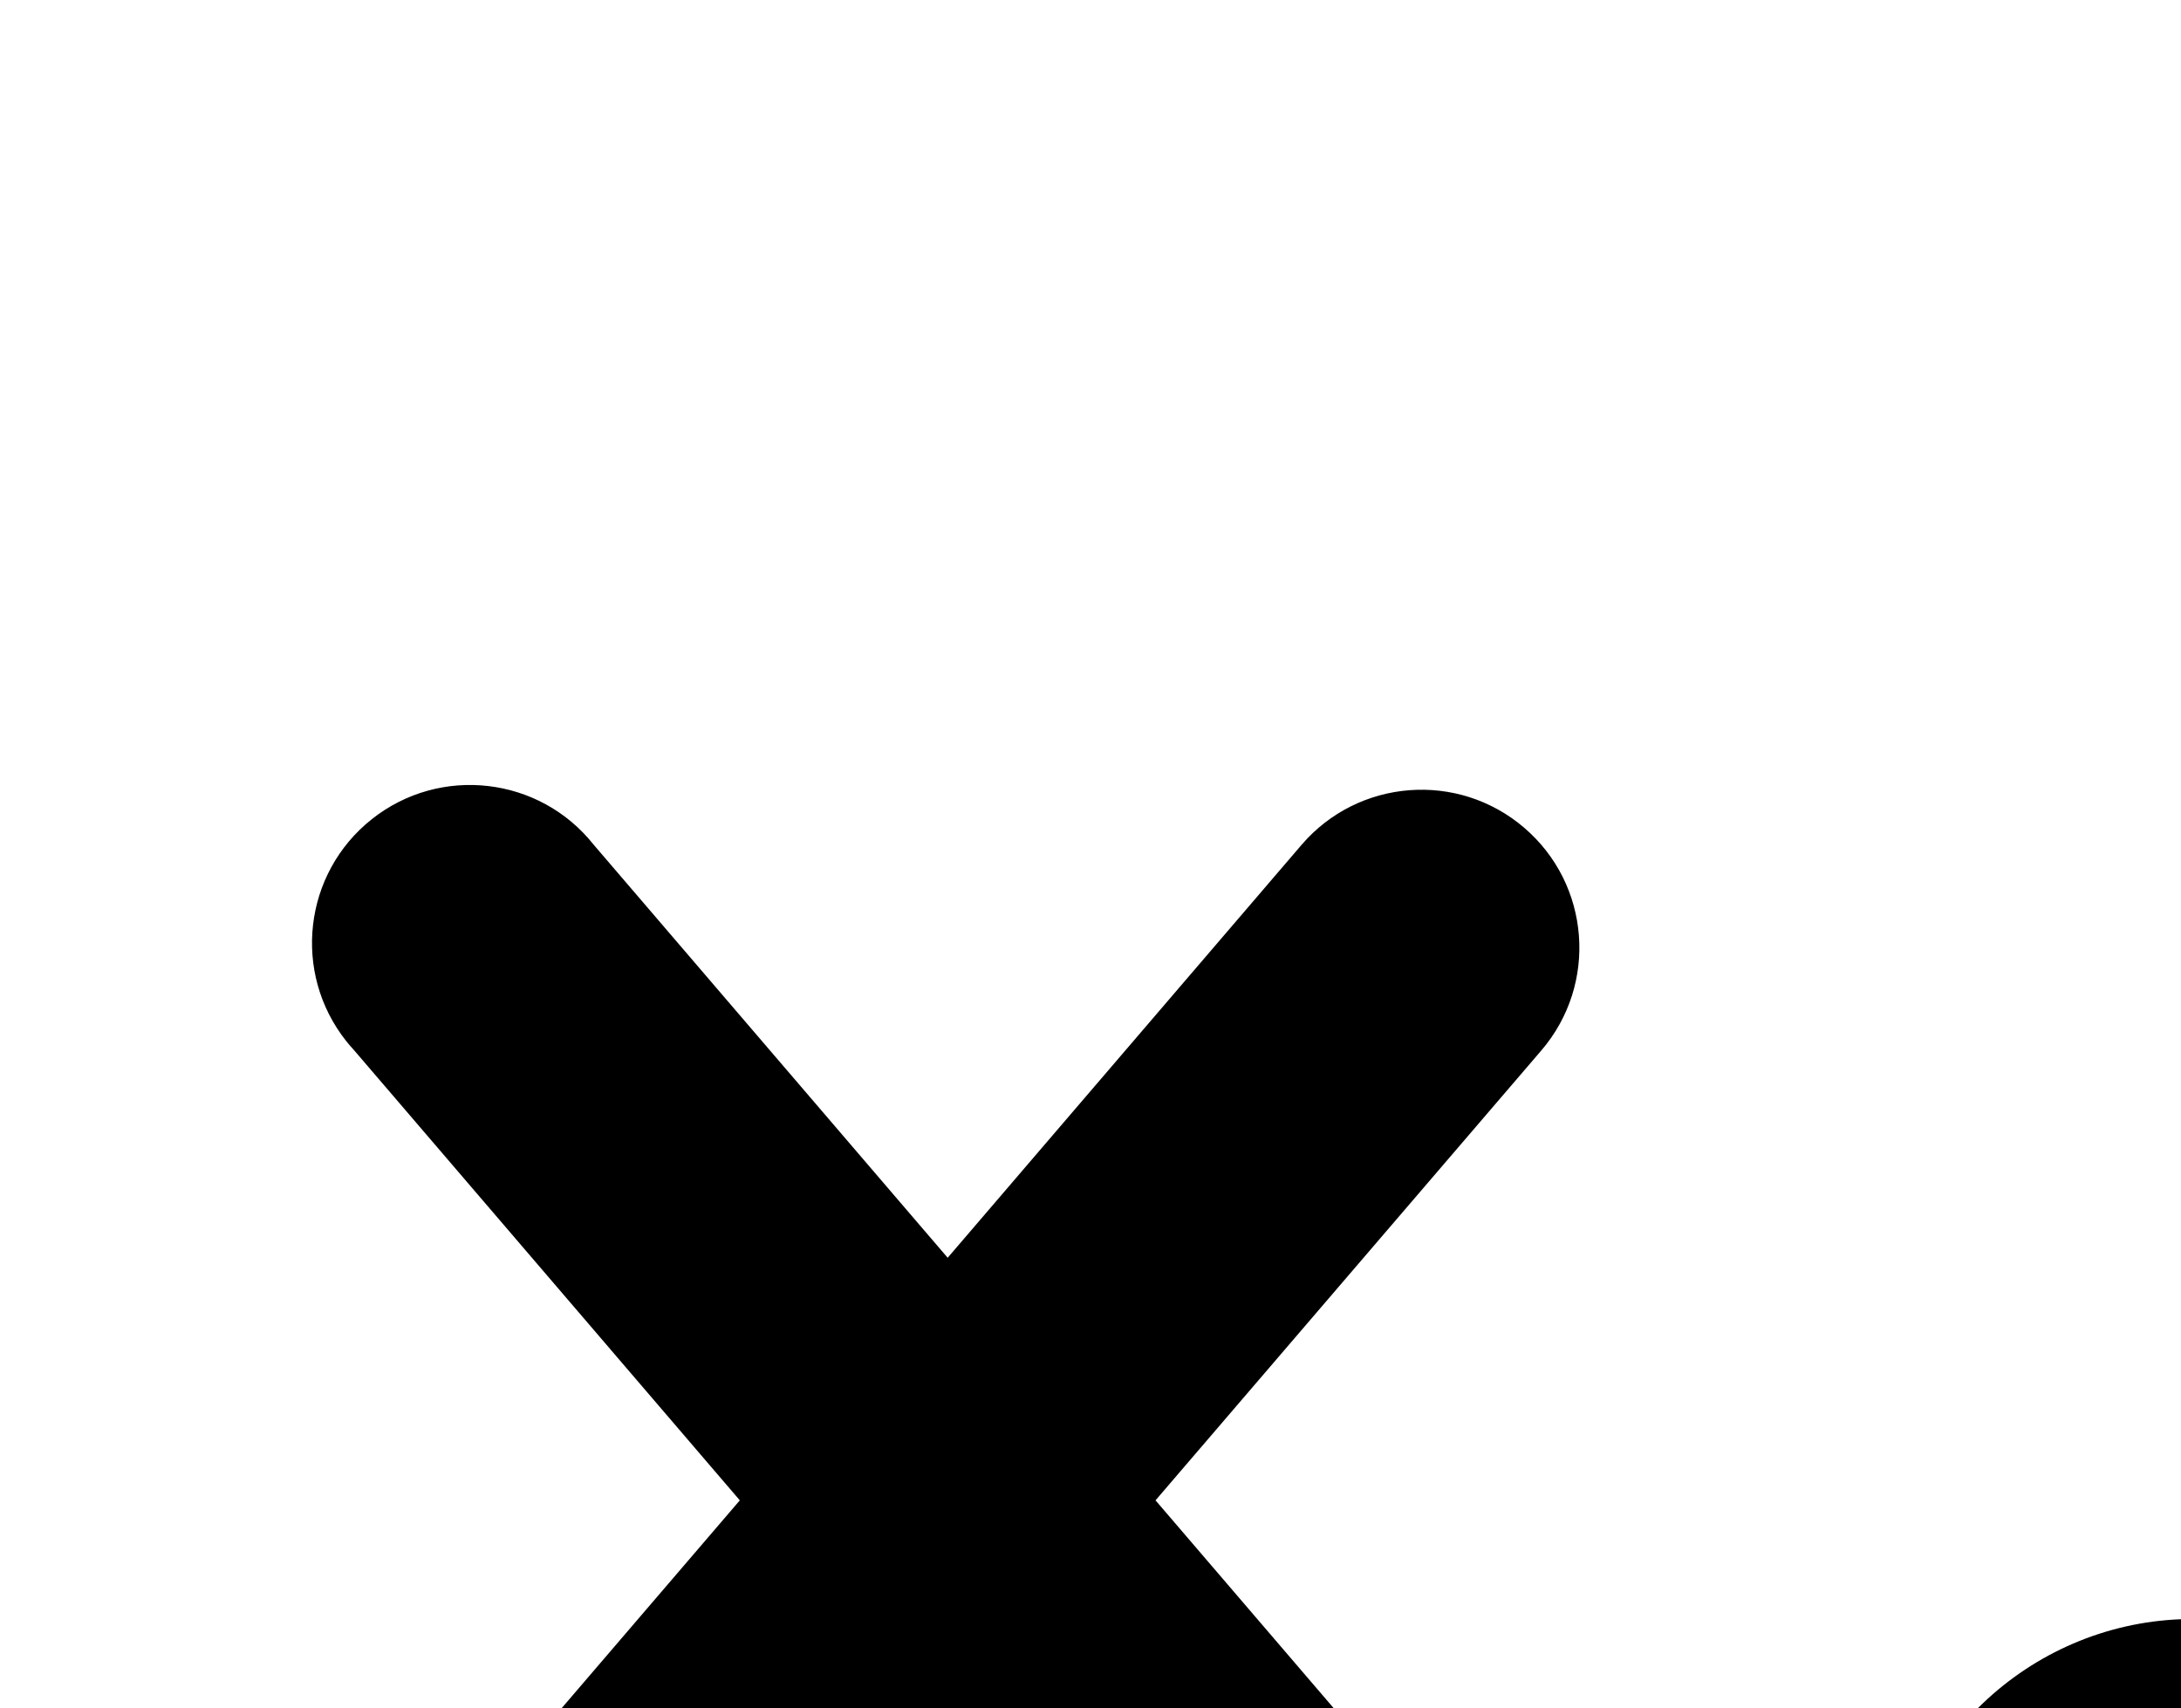
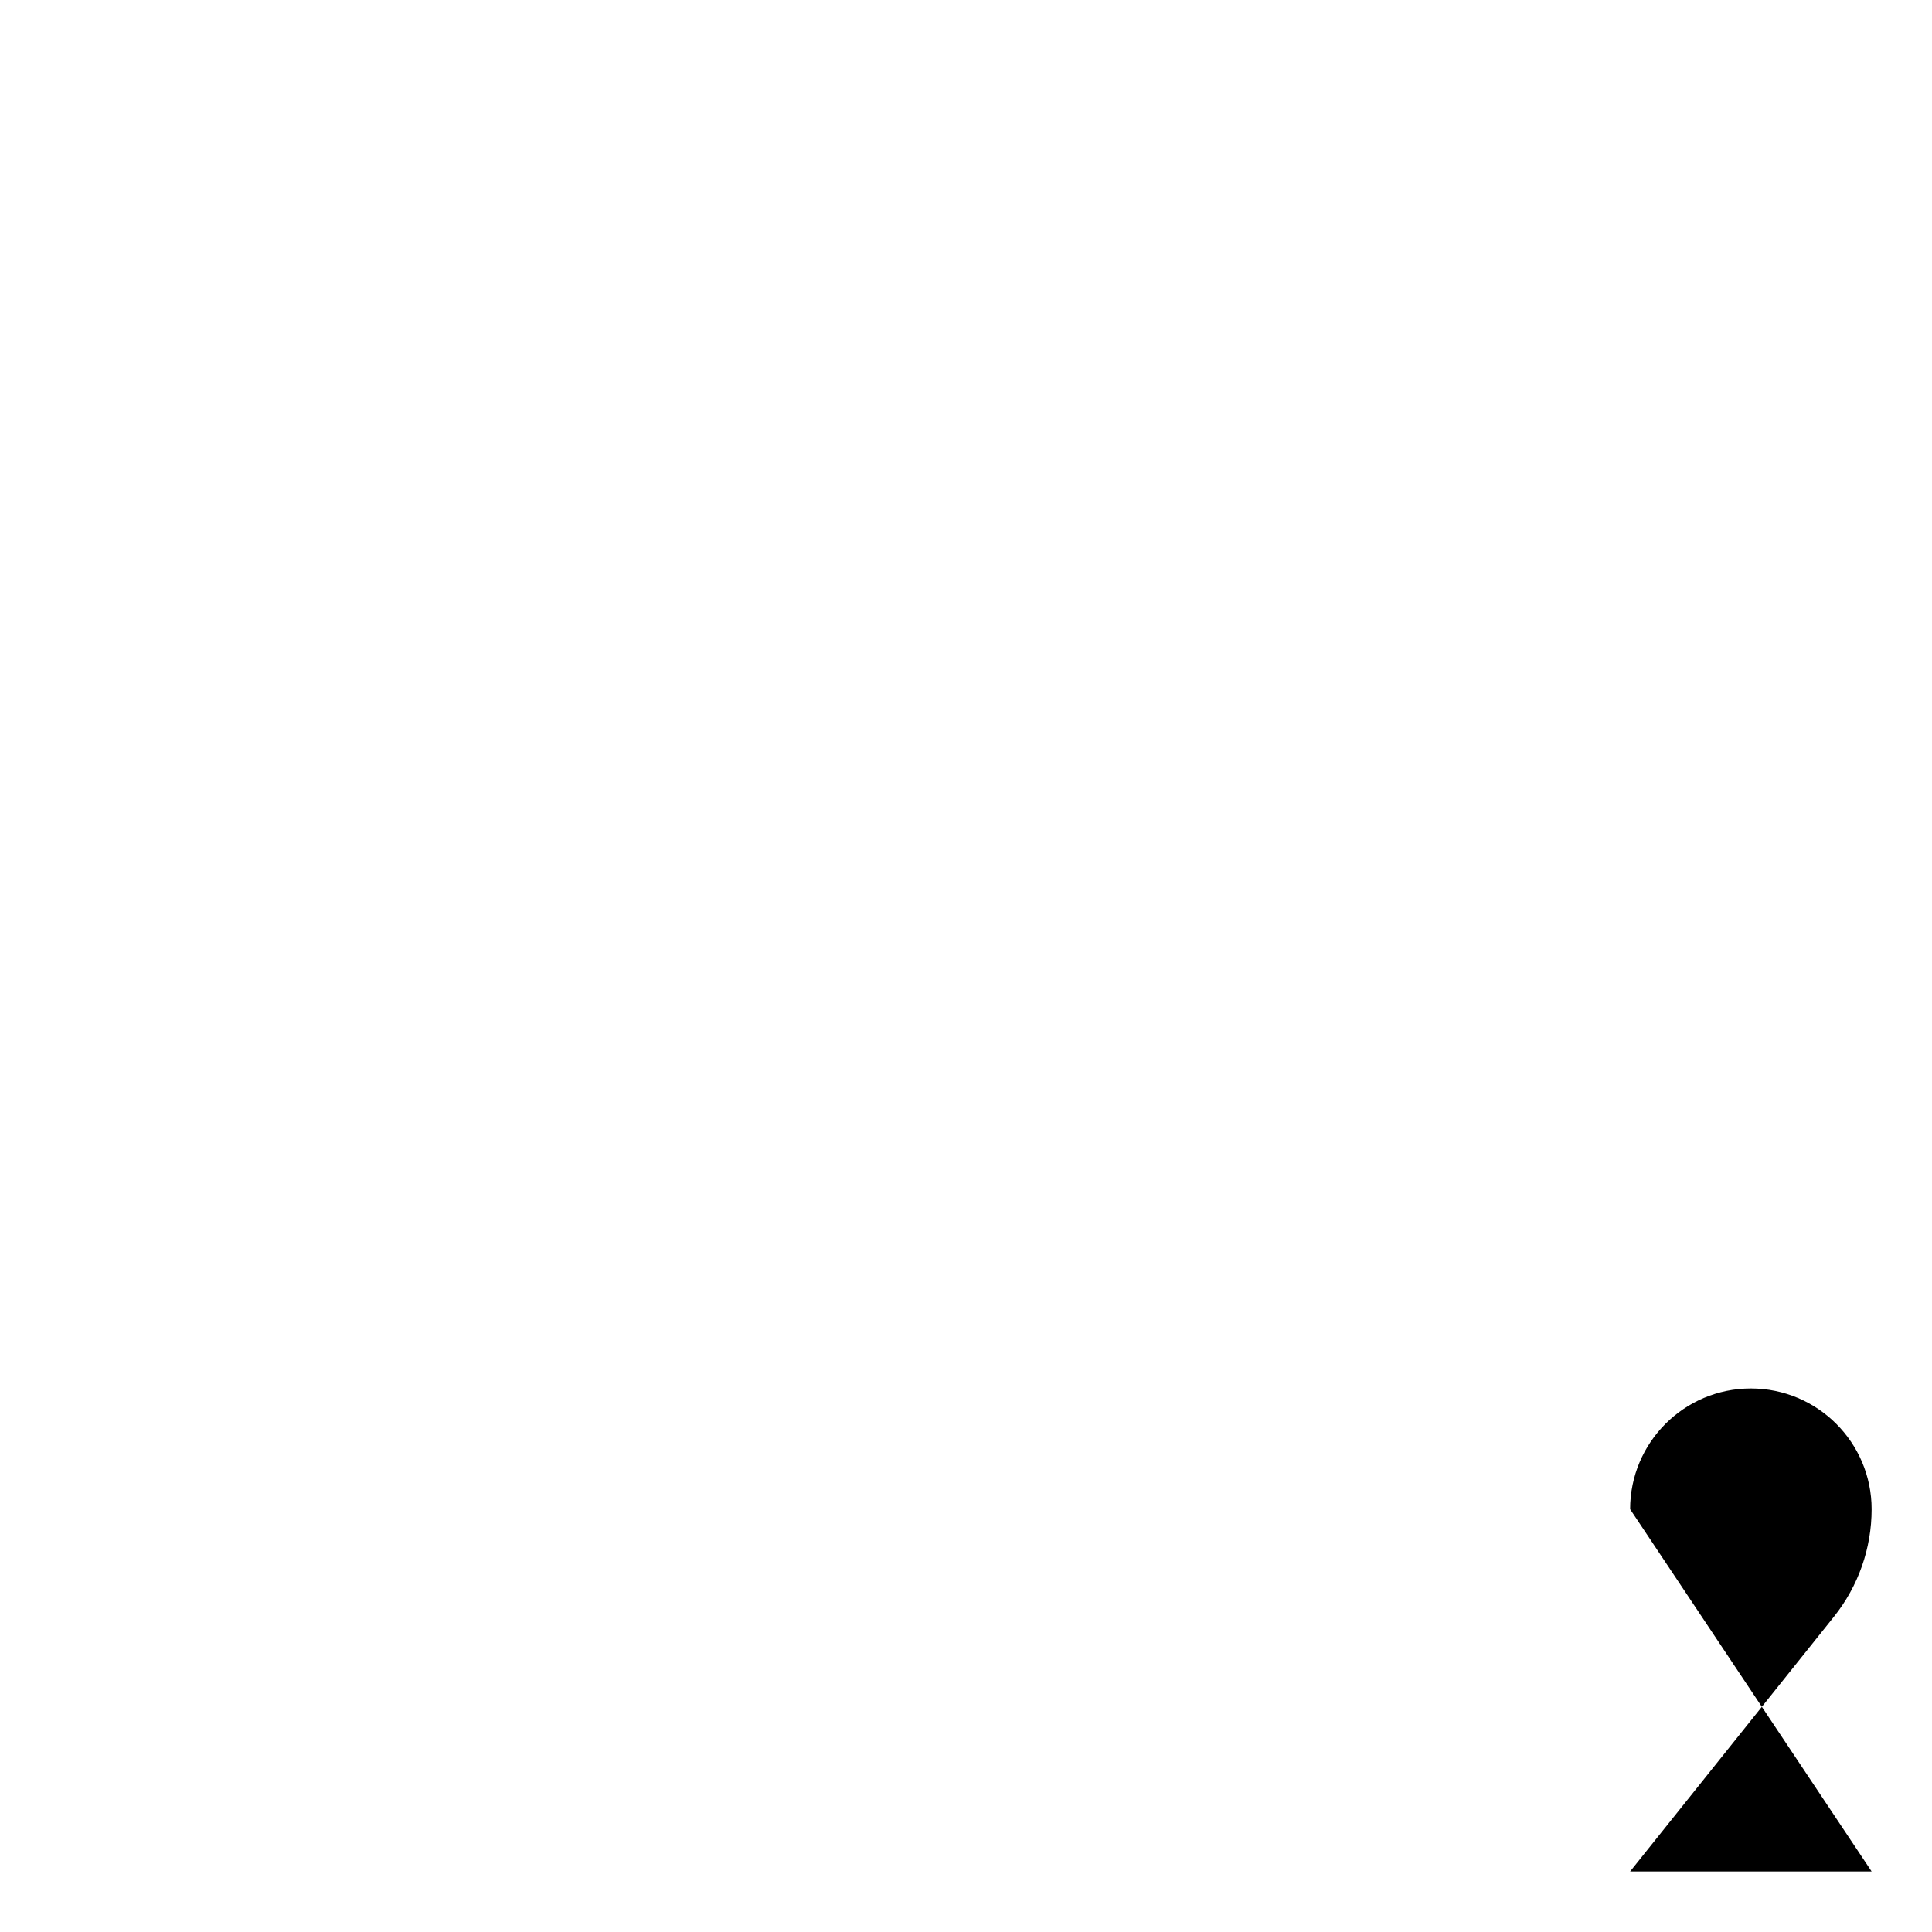
- <svg viewbox="0 0 18 18">
-   <path class="ql-fill" d="M15.5,15H13.861a3.858,3.858,0,0,0,1.914-2.975,1.8,1.8,0,0,0-1.6-1.751A1.921,1.921,0,0,0,12.021,11.7a0.5,0.5,0,1,0,.957.291h0a0.914,0.914,0,0,1,1.053-.725,0.81,0.81,0,0,1,.744.762c0,1.076-1.17,1.87-1.94,2.431A1.456,1.456,0,0,0,12,15.5a0.5,0.5,0,0,0,.5.5h3A0.5,0.5,0,0,0,15.5,15Z" />
-   <path class="ql-fill" d="M9.65,5.241a1,1,0,0,0-1.409.108L6,7.964,3.759,5.349A1,1,0,0,0,2.192,6.592Q2.215,6.621,2.241,6.649L4.684,9.5,2.241,12.35A1,1,0,0,0,3.71,13.707q0.026-.028.049-0.057L6,11.036,8.241,13.65a1,1,0,1,0,1.567-1.243Q9.785,12.378,9.759,12.35L7.316,9.5,9.759,6.651A1,1,0,0,0,9.65,5.241Z" />
+ <svg xmlns="http://www.w3.org/2000/svg" viewBox="0 0 24 24">
+   <line class="ql-stroke" x1="0.75" y1="0.748" x2="16.5" y2="16.498" />
+   <line class="ql-stroke" x1="16.5" y1="0.748" x2="0.75" y2="16.498" />
+   <path class="ql-stroke" d="M20.25,18.748a1.5,1.5,0,0,1,1.5-1.5h0a1.5,1.5,0,0,1,1.5,1.5h0a2.138,2.138,0,0,1-.468,1.335L20.25,23.248h3" />
</svg>
